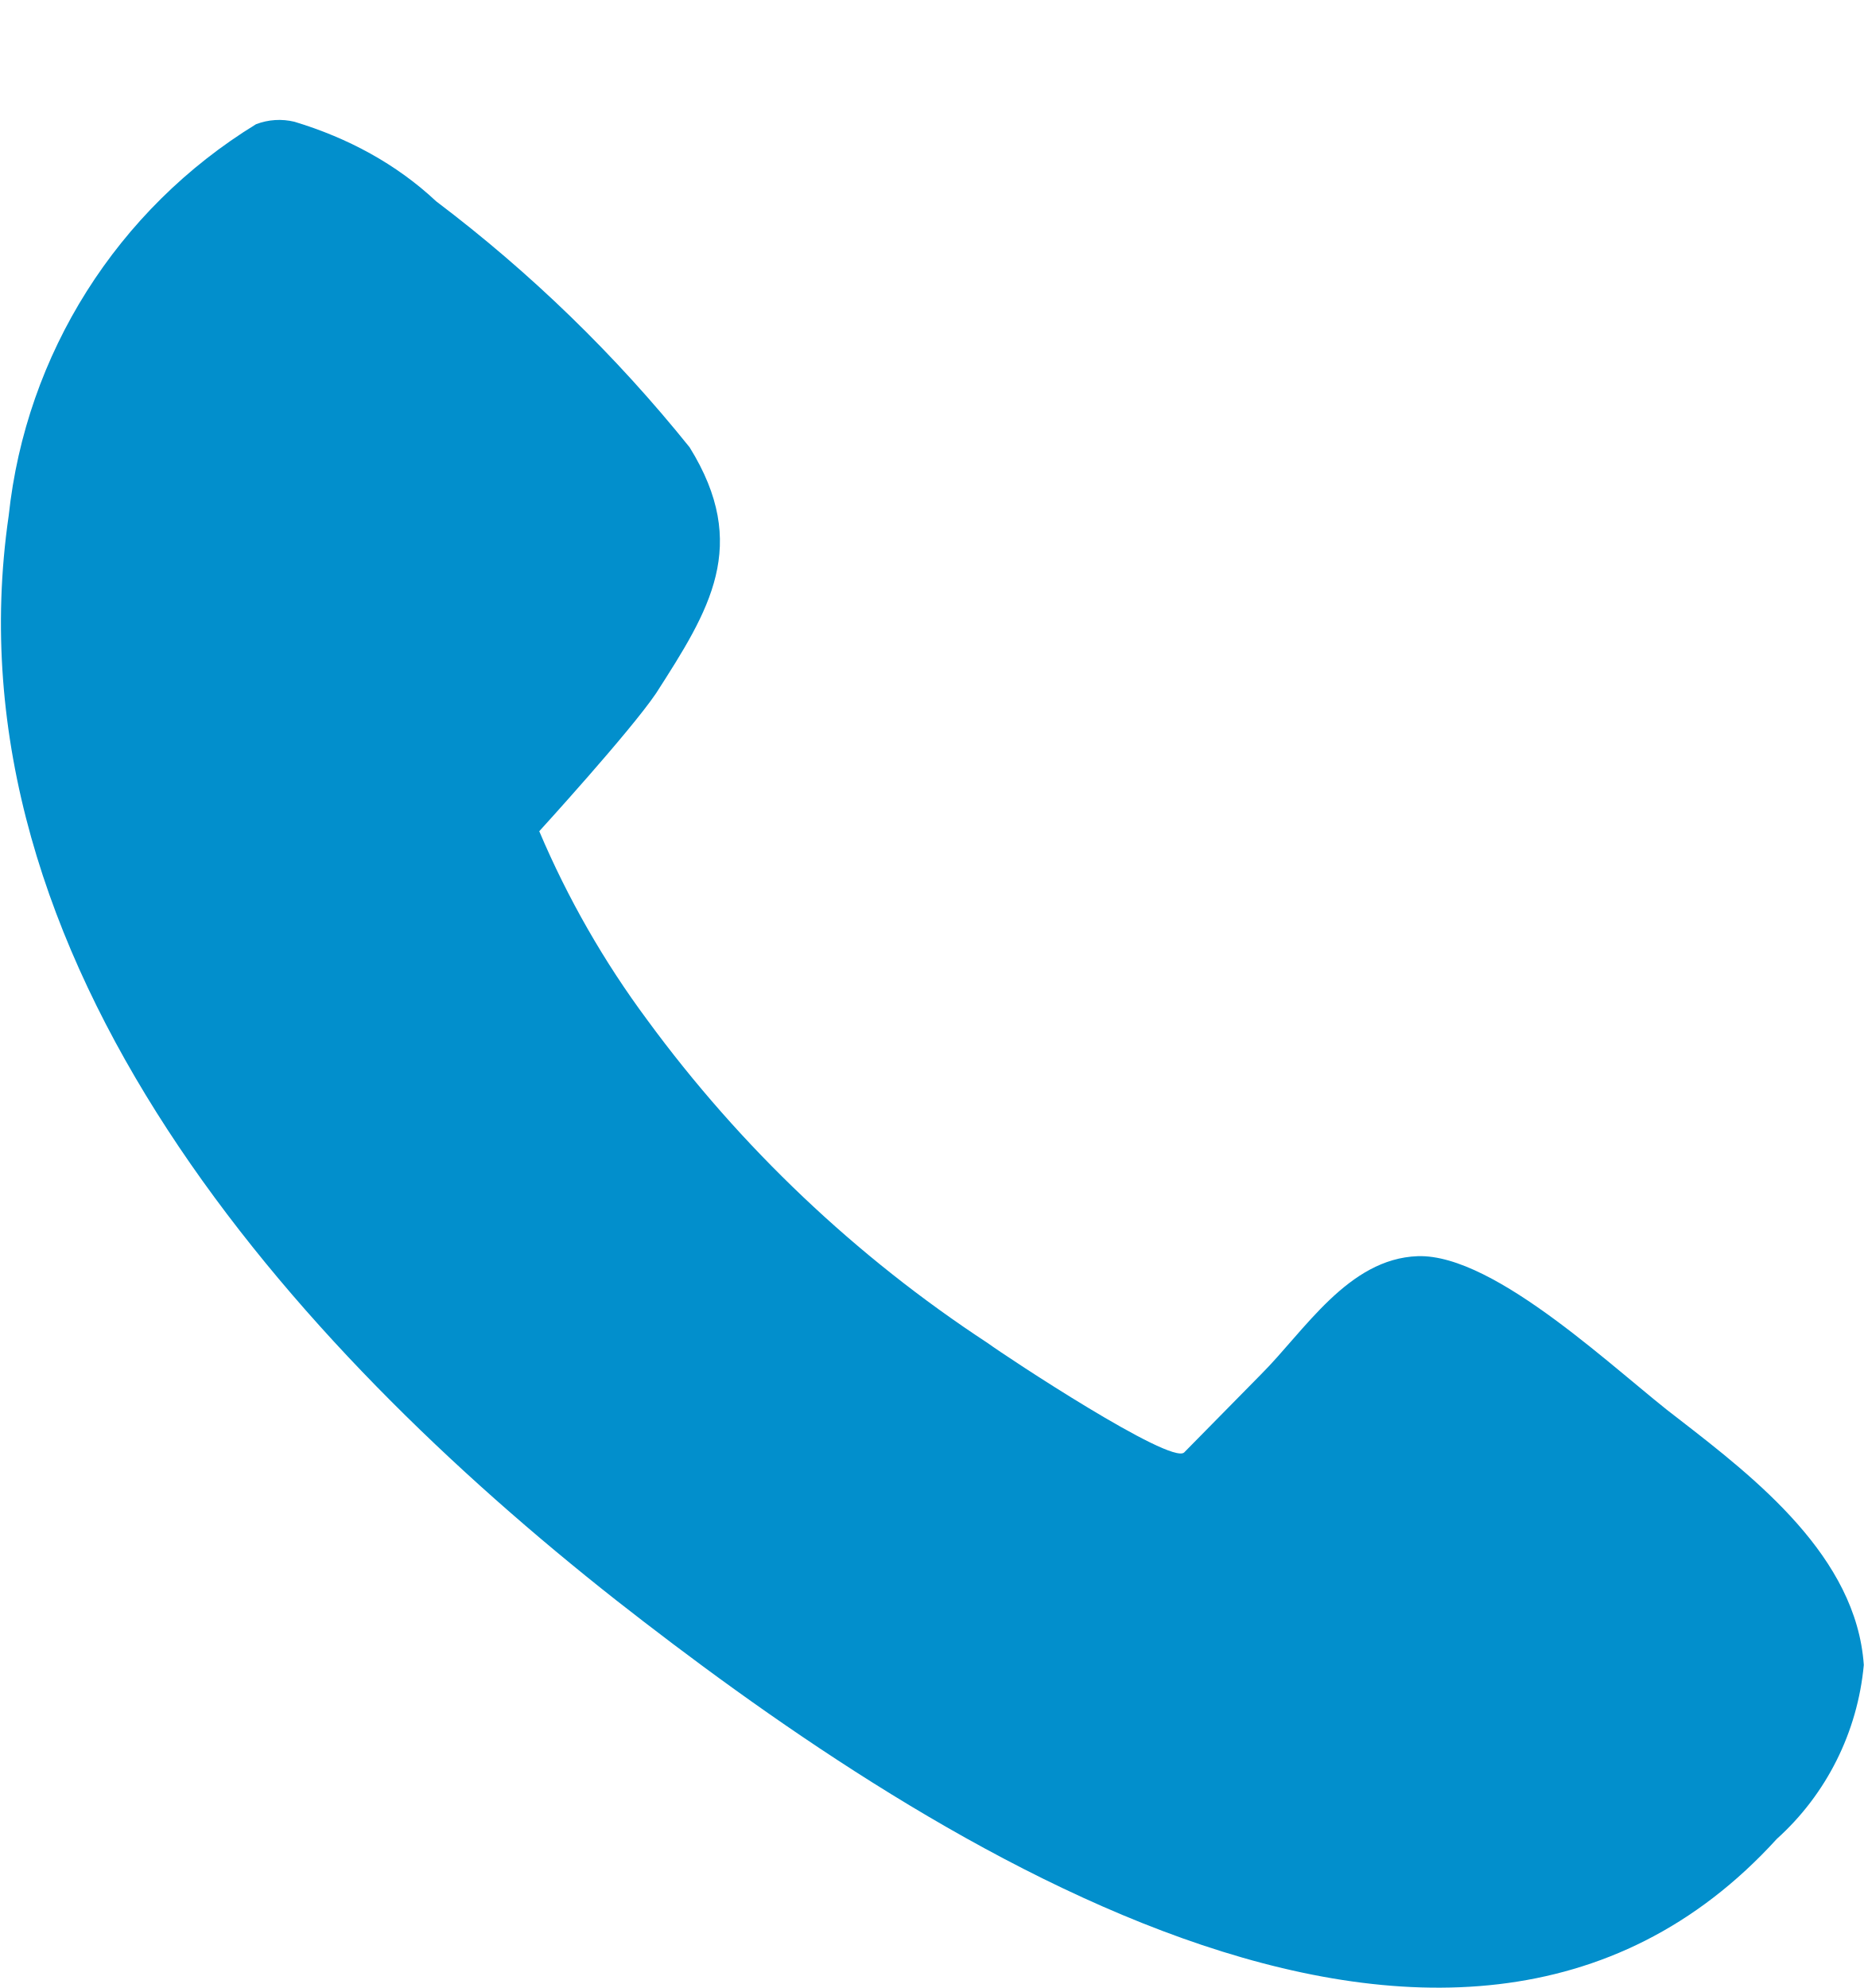
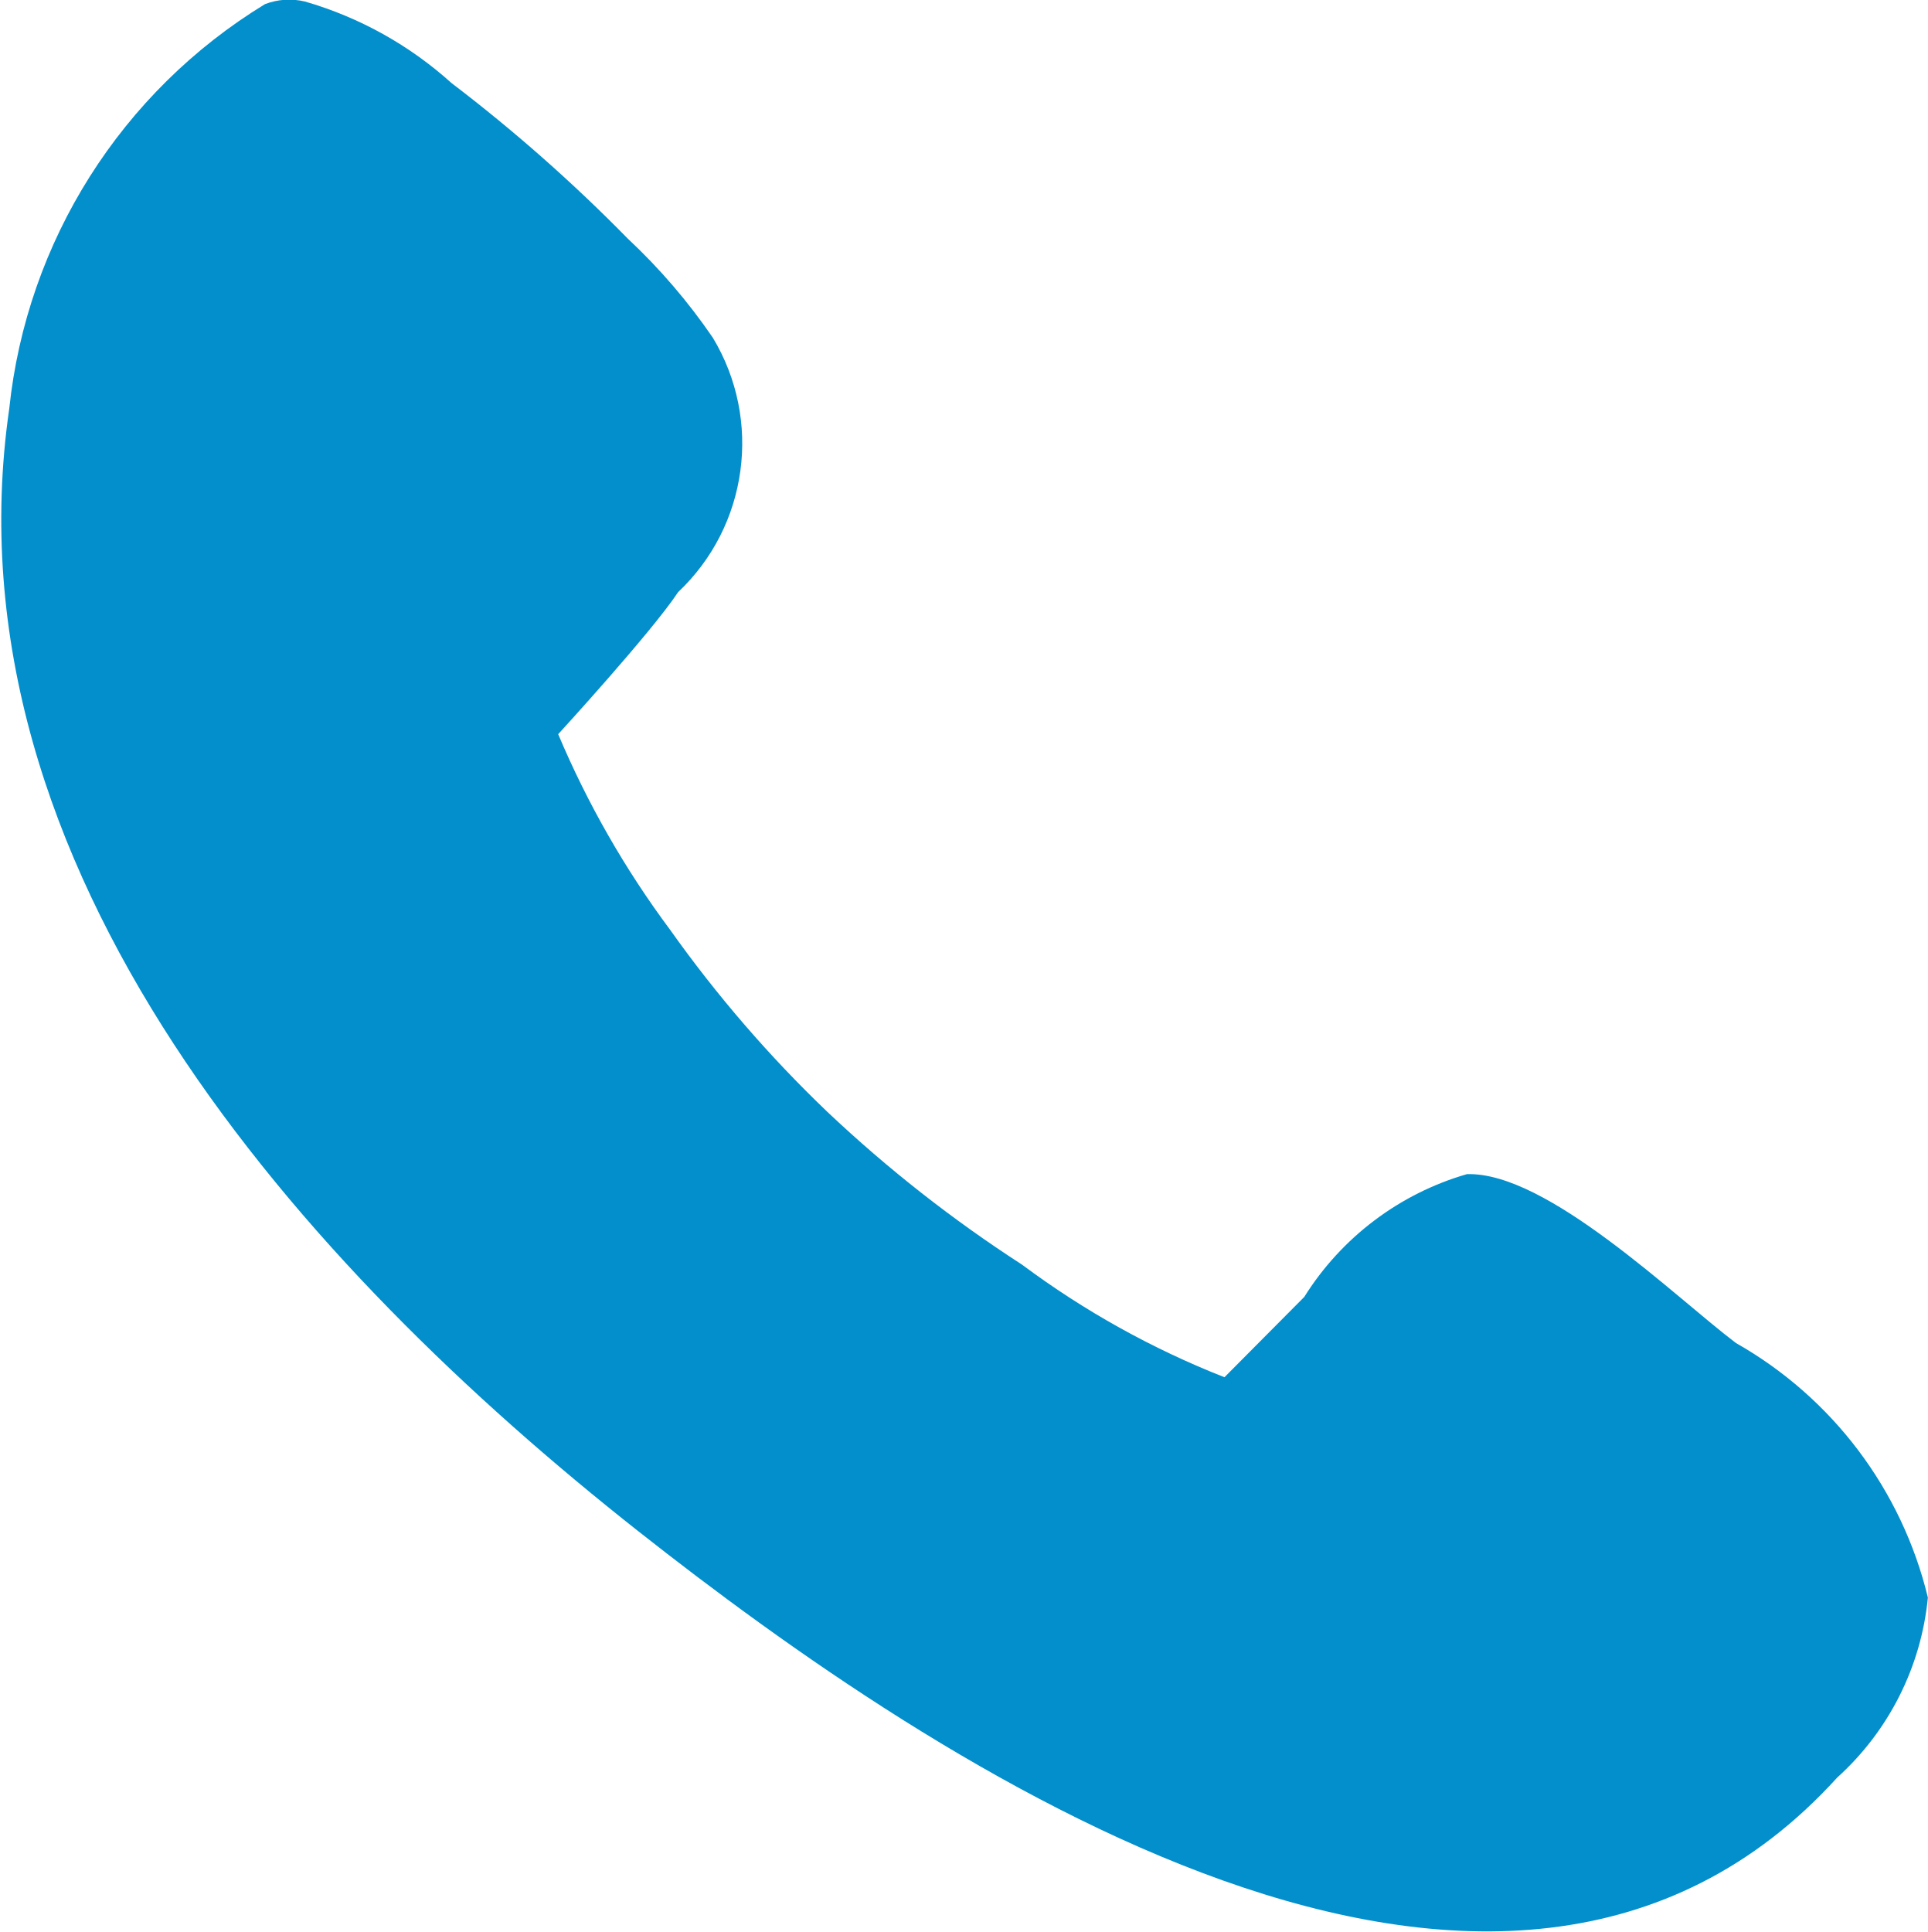
- <svg xmlns="http://www.w3.org/2000/svg" width="15" height="16" viewBox="0 0 15 16">
-   <path fill="#028fcc" d="M2.37.98a.52.52 0 0 0-.31.02A4.22 4.22 0 0 0 .07 4.15c-.52 3.58 2.3 6.69 4.89 8.73 2.31 1.81 6.72 4.8 9.34 1.92.4-.36.65-.86.7-1.4-.06-.87-.87-1.5-1.49-1.98-.48-.36-1.47-1.33-2.1-1.31-.56.02-.91.6-1.26.95l-.62.63c-.11.1-1.43-.77-1.58-.88a10.6 10.6 0 0 1-2.74-2.6 7.37 7.37 0 0 1-.87-1.52s.73-.8.94-1.11c.43-.67.76-1.19.27-1.98a11.54 11.54 0 0 0-2.04-1.98c-.32-.3-.71-.51-1.14-.64z" />
+ <svg xmlns="http://www.w3.org/2000/svg" width="15" height="15.031" viewBox="0 0 15 15.031">
+   <defs>
+     <style>
+       .cls-1 {
+         fill: #028fcc;
+         fill-rule: evenodd;
+       }
+     </style>
+   </defs>
+   <path id="icon" class="cls-1" d="M738.373,309.981a0.525,0.525,0,0,0-.311.02,4.2,4.2,0,0,0-1.99,3.147c-0.518,3.583,2.3,6.688,4.893,8.733,2.3,1.813,6.717,4.794,9.33,1.917a2.168,2.168,0,0,0,.705-1.4,3.118,3.118,0,0,0-1.493-1.98c-0.475-.359-1.472-1.335-2.094-1.314a2.223,2.223,0,0,0-1.265.955l-0.621.625a6.8,6.8,0,0,1-1.575-.876,10.519,10.519,0,0,1-1.514-1.188,9.835,9.835,0,0,1-1.224-1.417,7.288,7.288,0,0,1-.871-1.522s0.726-.792.933-1.105a1.592,1.592,0,0,0,.27-1.98,4.653,4.653,0,0,0-.663-0.772,12.663,12.663,0,0,0-1.369-1.208A2.911,2.911,0,0,0,738.373,309.981Z" transform="translate(-736 -309.969)" />
</svg>
